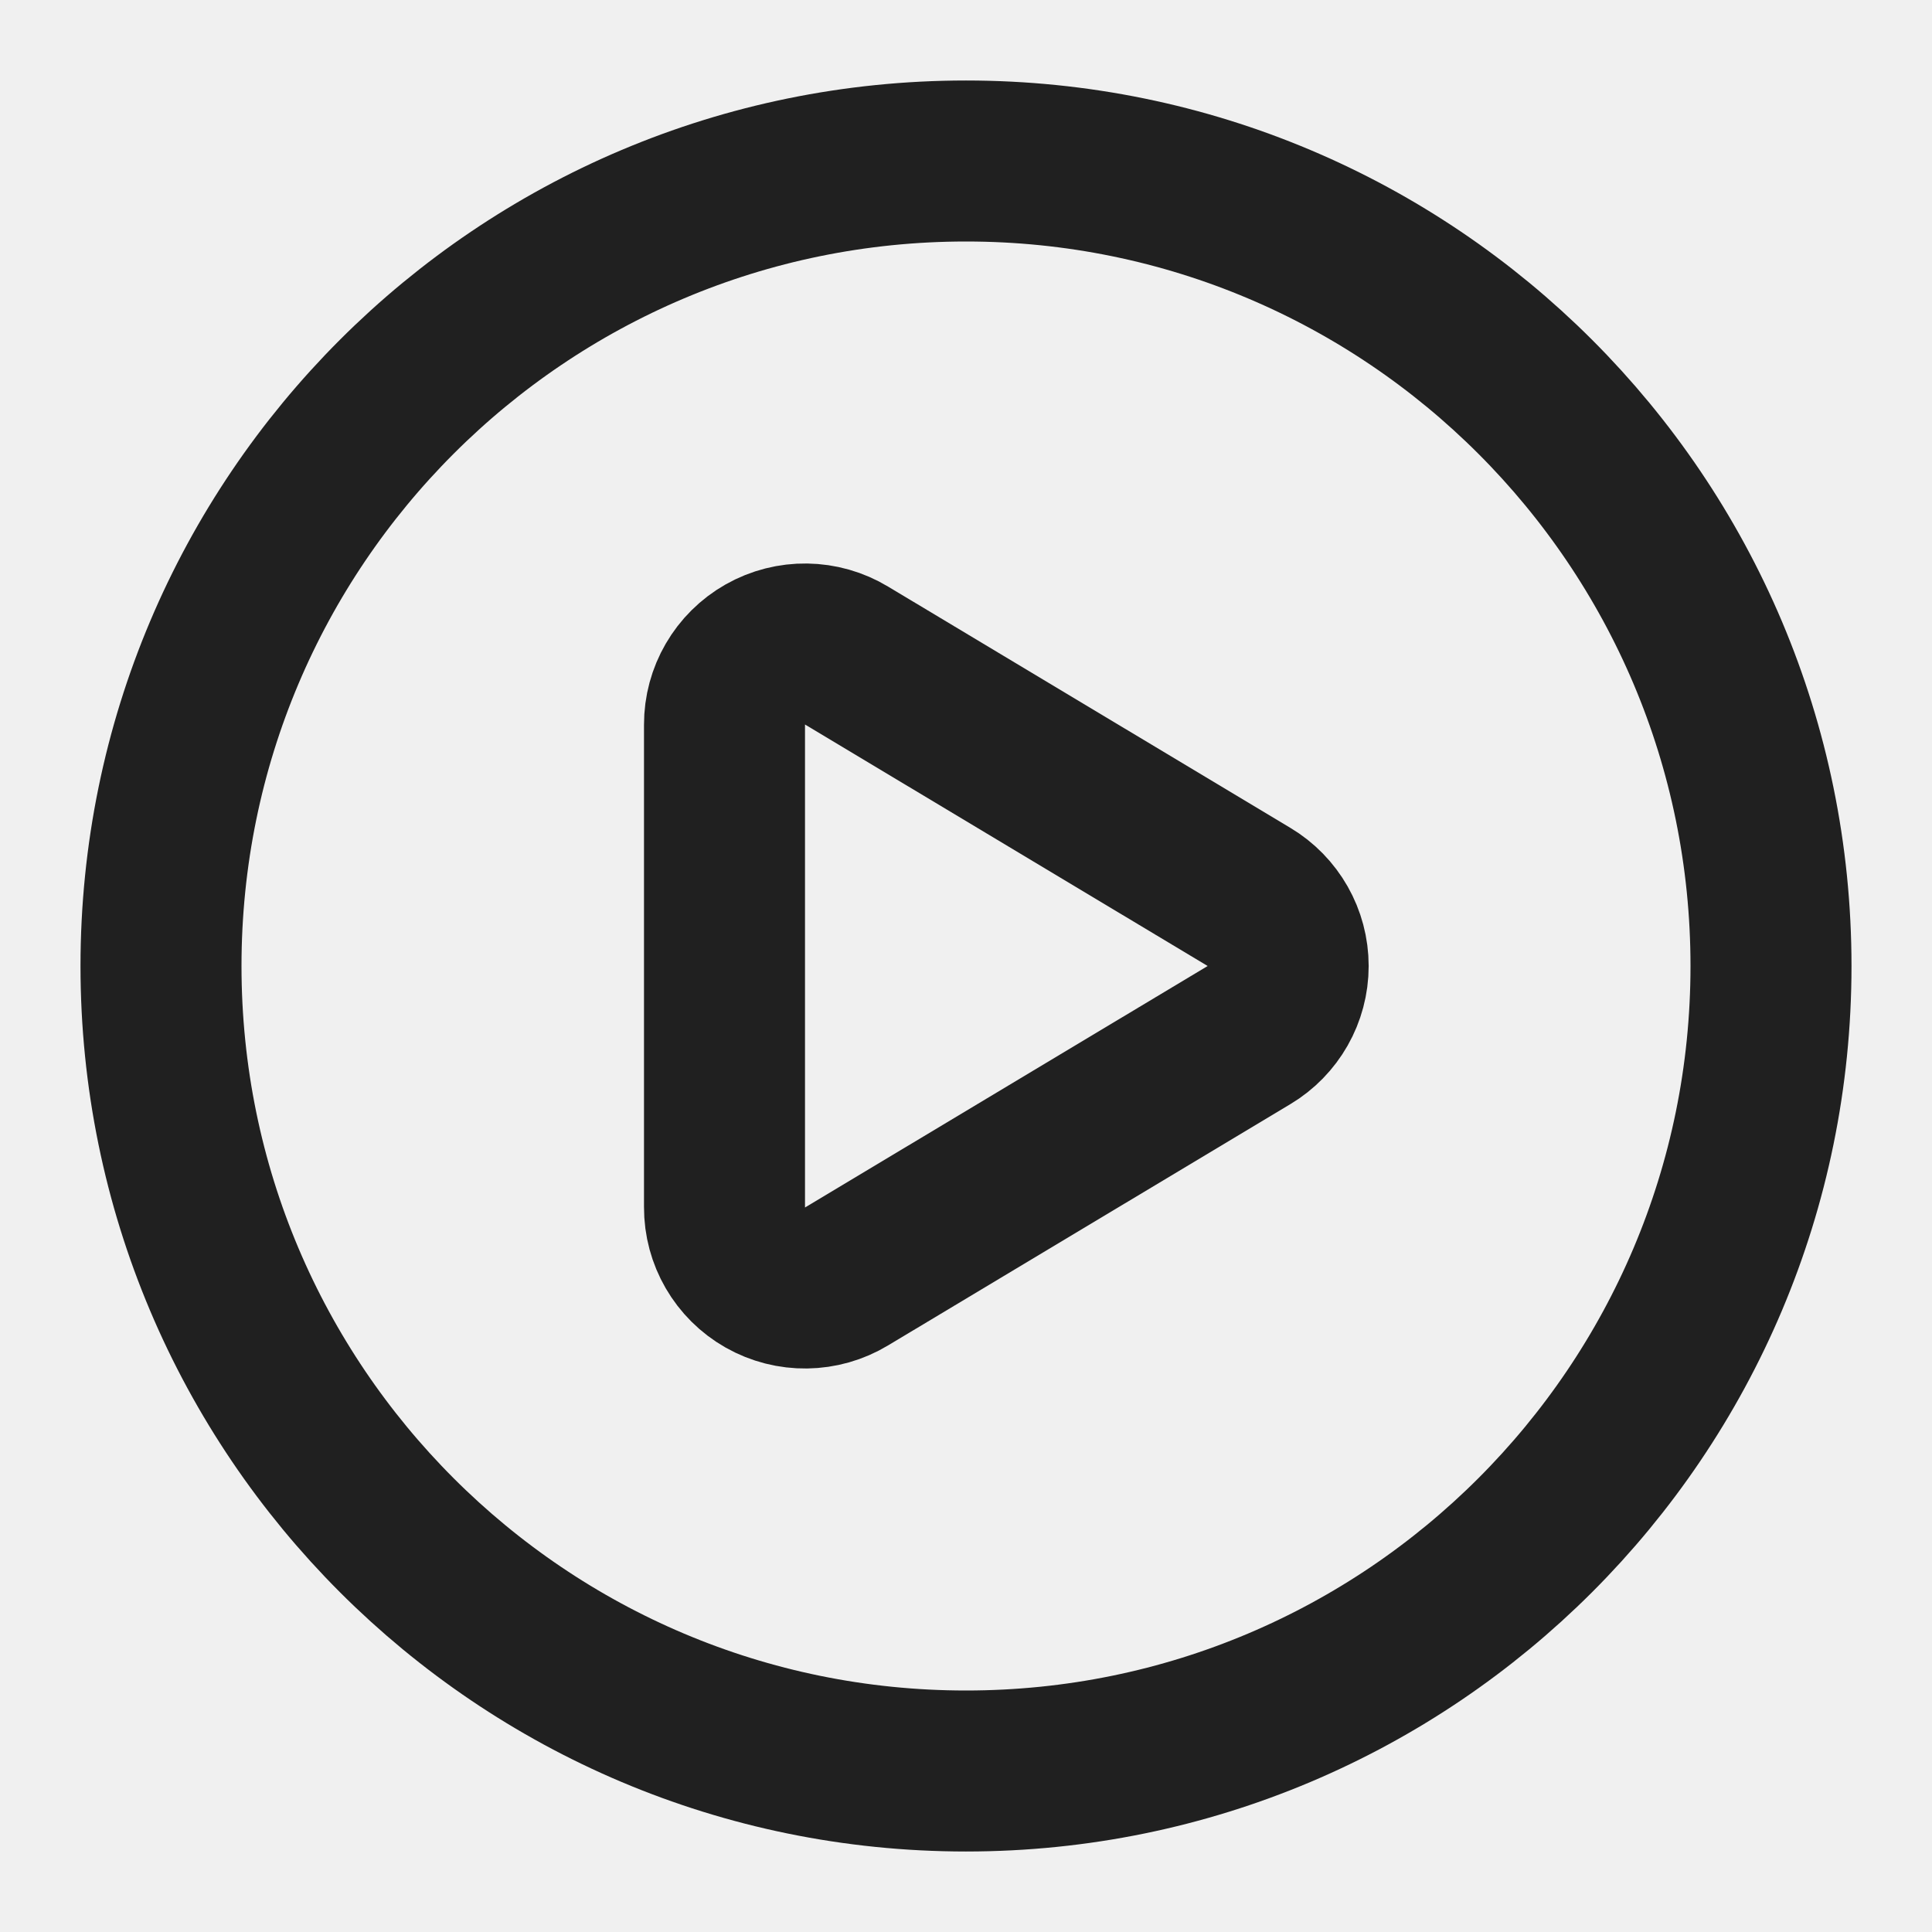
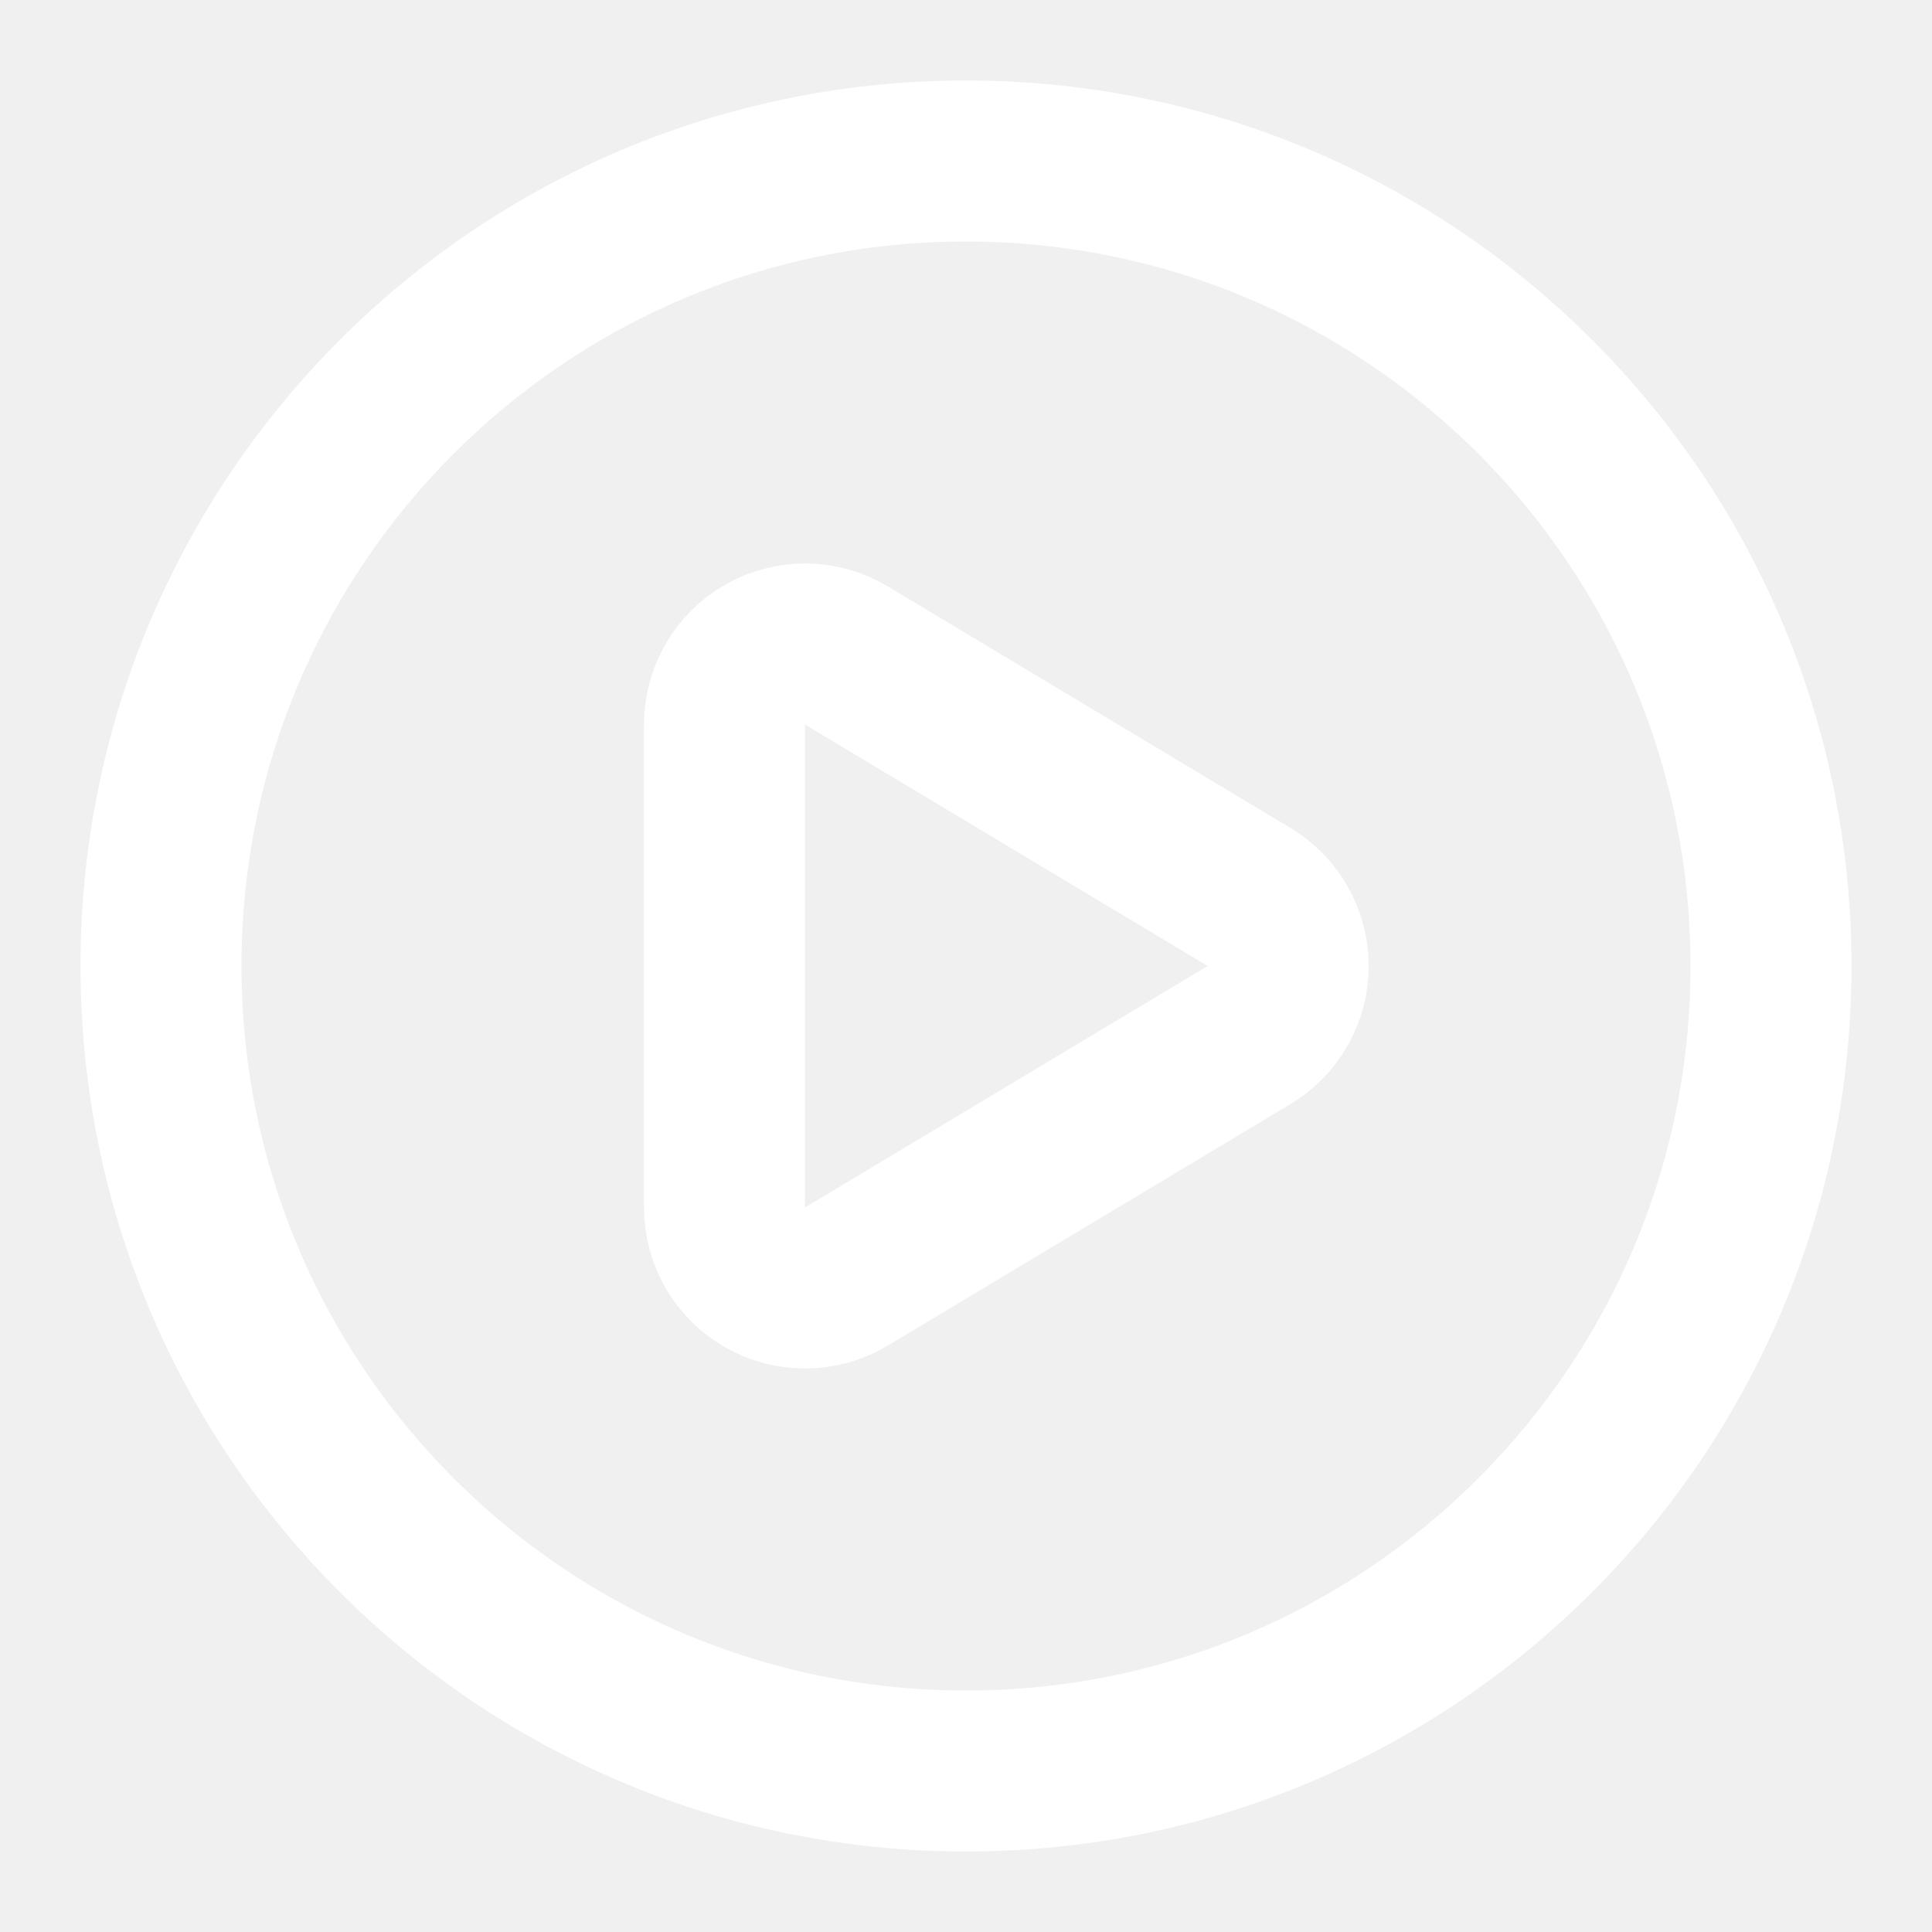
- <svg xmlns="http://www.w3.org/2000/svg" width="24" height="24" viewBox="0 0 24 24" fill="none" stroke="#202020" stroke-width="2" stroke-linecap="round" stroke-linejoin="round" class="lucide lucide-circle-play-icon lucide-circle-play">
+ <svg xmlns="http://www.w3.org/2000/svg" width="24" height="24" viewBox="0 0 24 24" fill="none" stroke="#ffffff" stroke-width="2" stroke-linecap="round" stroke-linejoin="round" class="lucide lucide-circle-play-icon lucide-circle-play">
  <path d="M9 9.003a1 1 0 0 1 1.517-.859l4.997 2.997a1 1 0 0 1 0 1.718l-4.997 2.997A1 1 0 0 1 9 14.996z" />
  <circle cx="12" cy="12" r="10" />
</svg>
